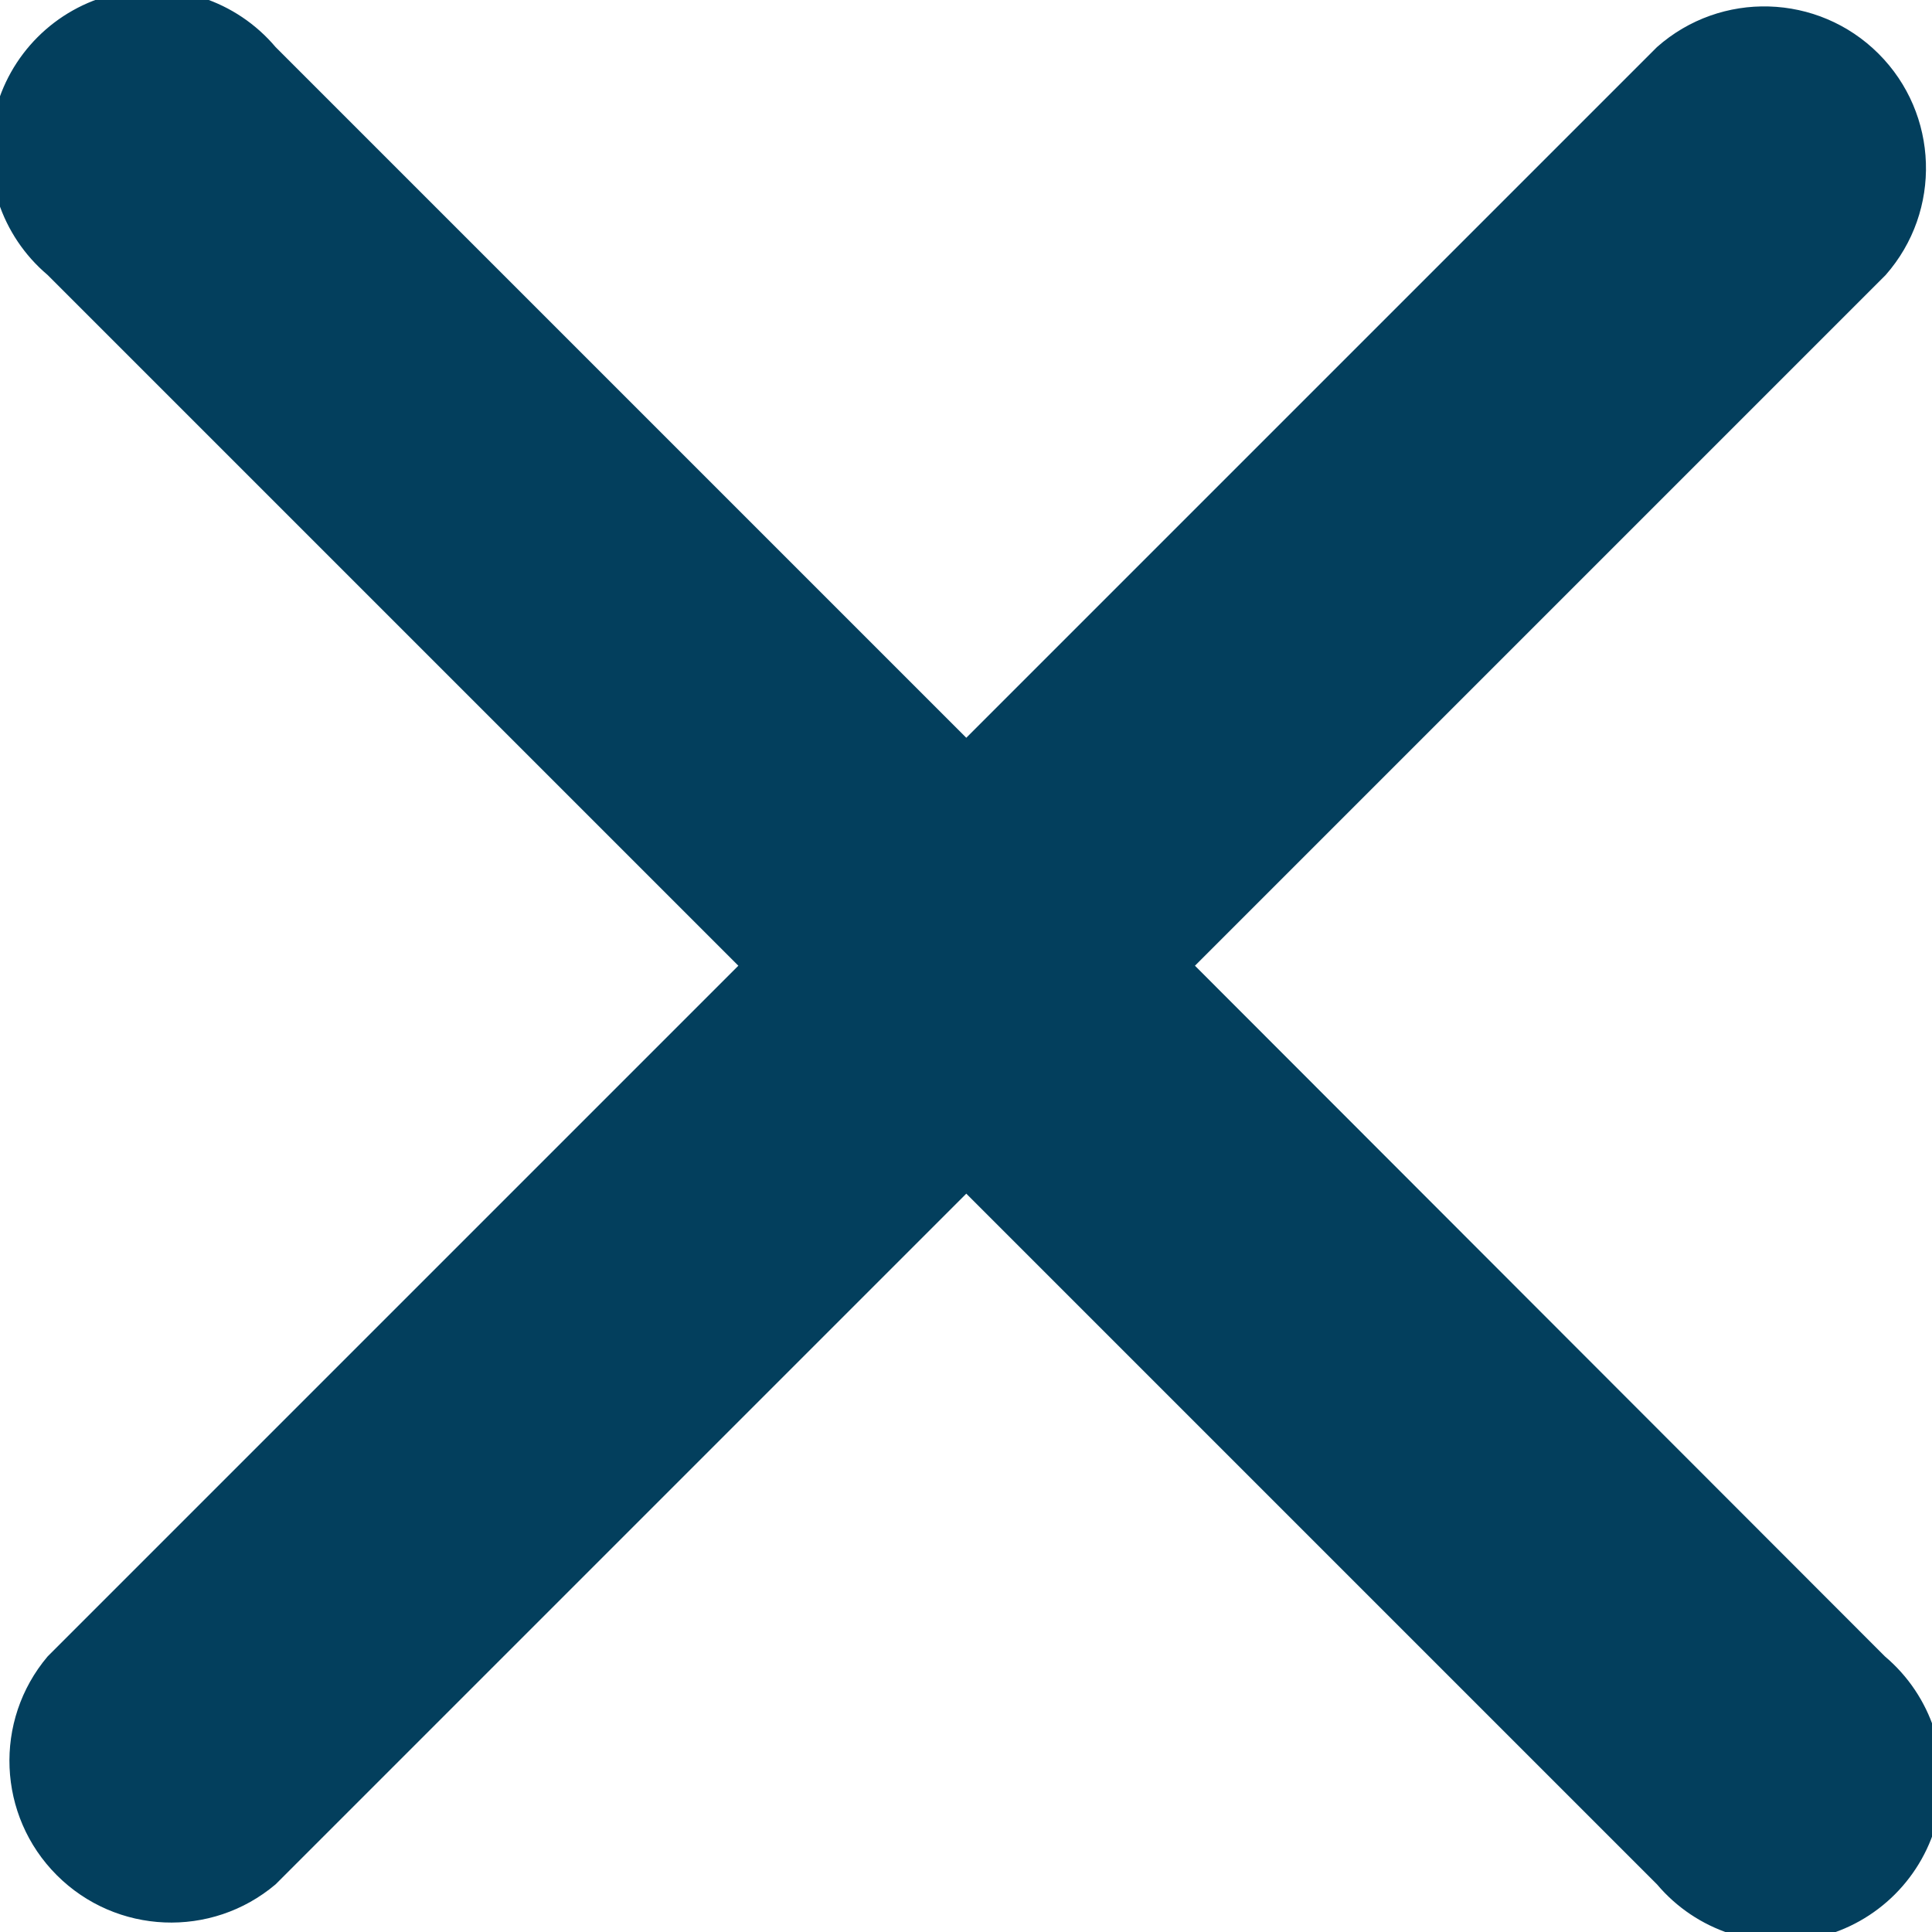
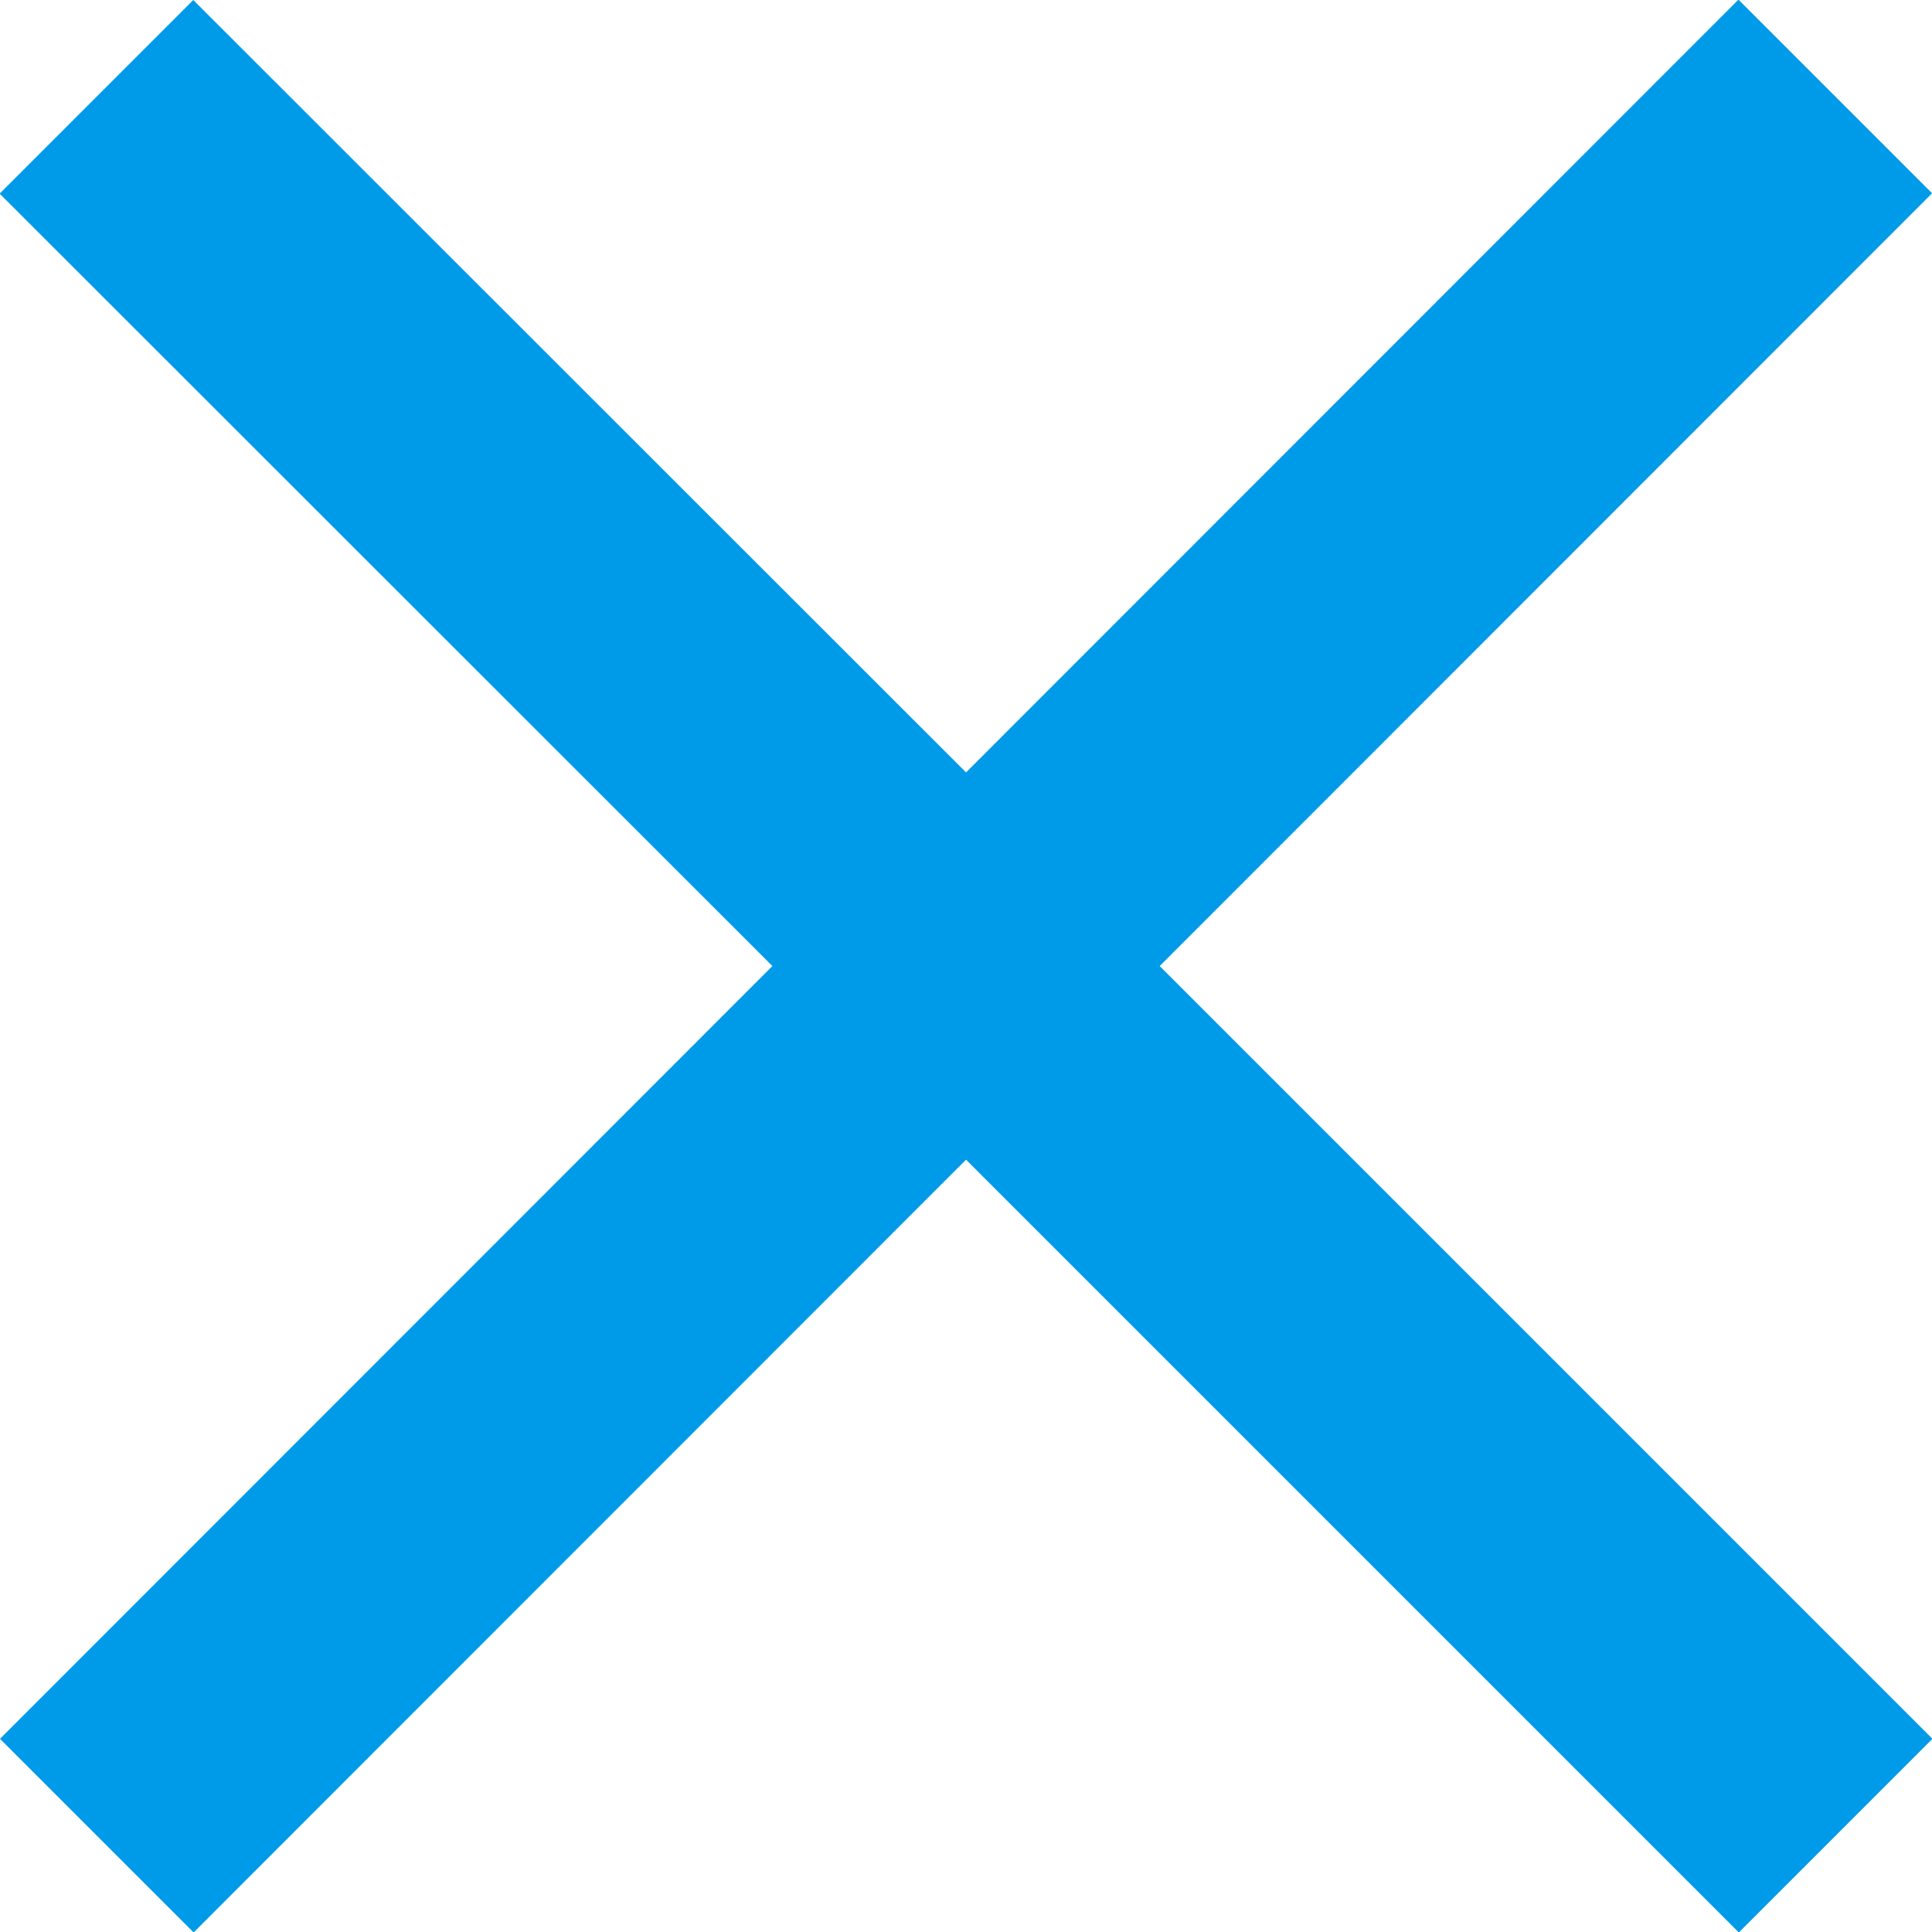
- <svg xmlns="http://www.w3.org/2000/svg" width="13.426" height="13.423" viewBox="0 0 13.426 13.423">
-   <path id="Icon_ionic-ios-close" data-name="Icon ionic-ios-close" d="M19.589,18l4.8-4.8A1.124,1.124,0,0,0,22.8,11.616l-4.8,4.8-4.8-4.8A1.124,1.124,0,1,0,11.616,13.2l4.8,4.8-4.8,4.8A1.124,1.124,0,0,0,13.2,24.384l4.8-4.8,4.8,4.8A1.124,1.124,0,1,0,24.384,22.8Z" transform="translate(-11.285 -11.289)" fill="#033f5d" />
+ <svg xmlns="http://www.w3.org/2000/svg" width="20.953" height="20.953" viewBox="0 0 20.953 20.953">
+   <path id="Icon_ionic-md-close" data-name="Icon ionic-md-close" d="M28.477,9.619l-2.1-2.1L18,15.9,9.619,7.523l-2.1,2.1L15.9,18,7.523,26.381l2.1,2.1L18,20.1l8.381,8.381,2.1-2.1L20.1,18Z" transform="translate(-7.523 -7.523)" fill="#009be8" />
</svg>
